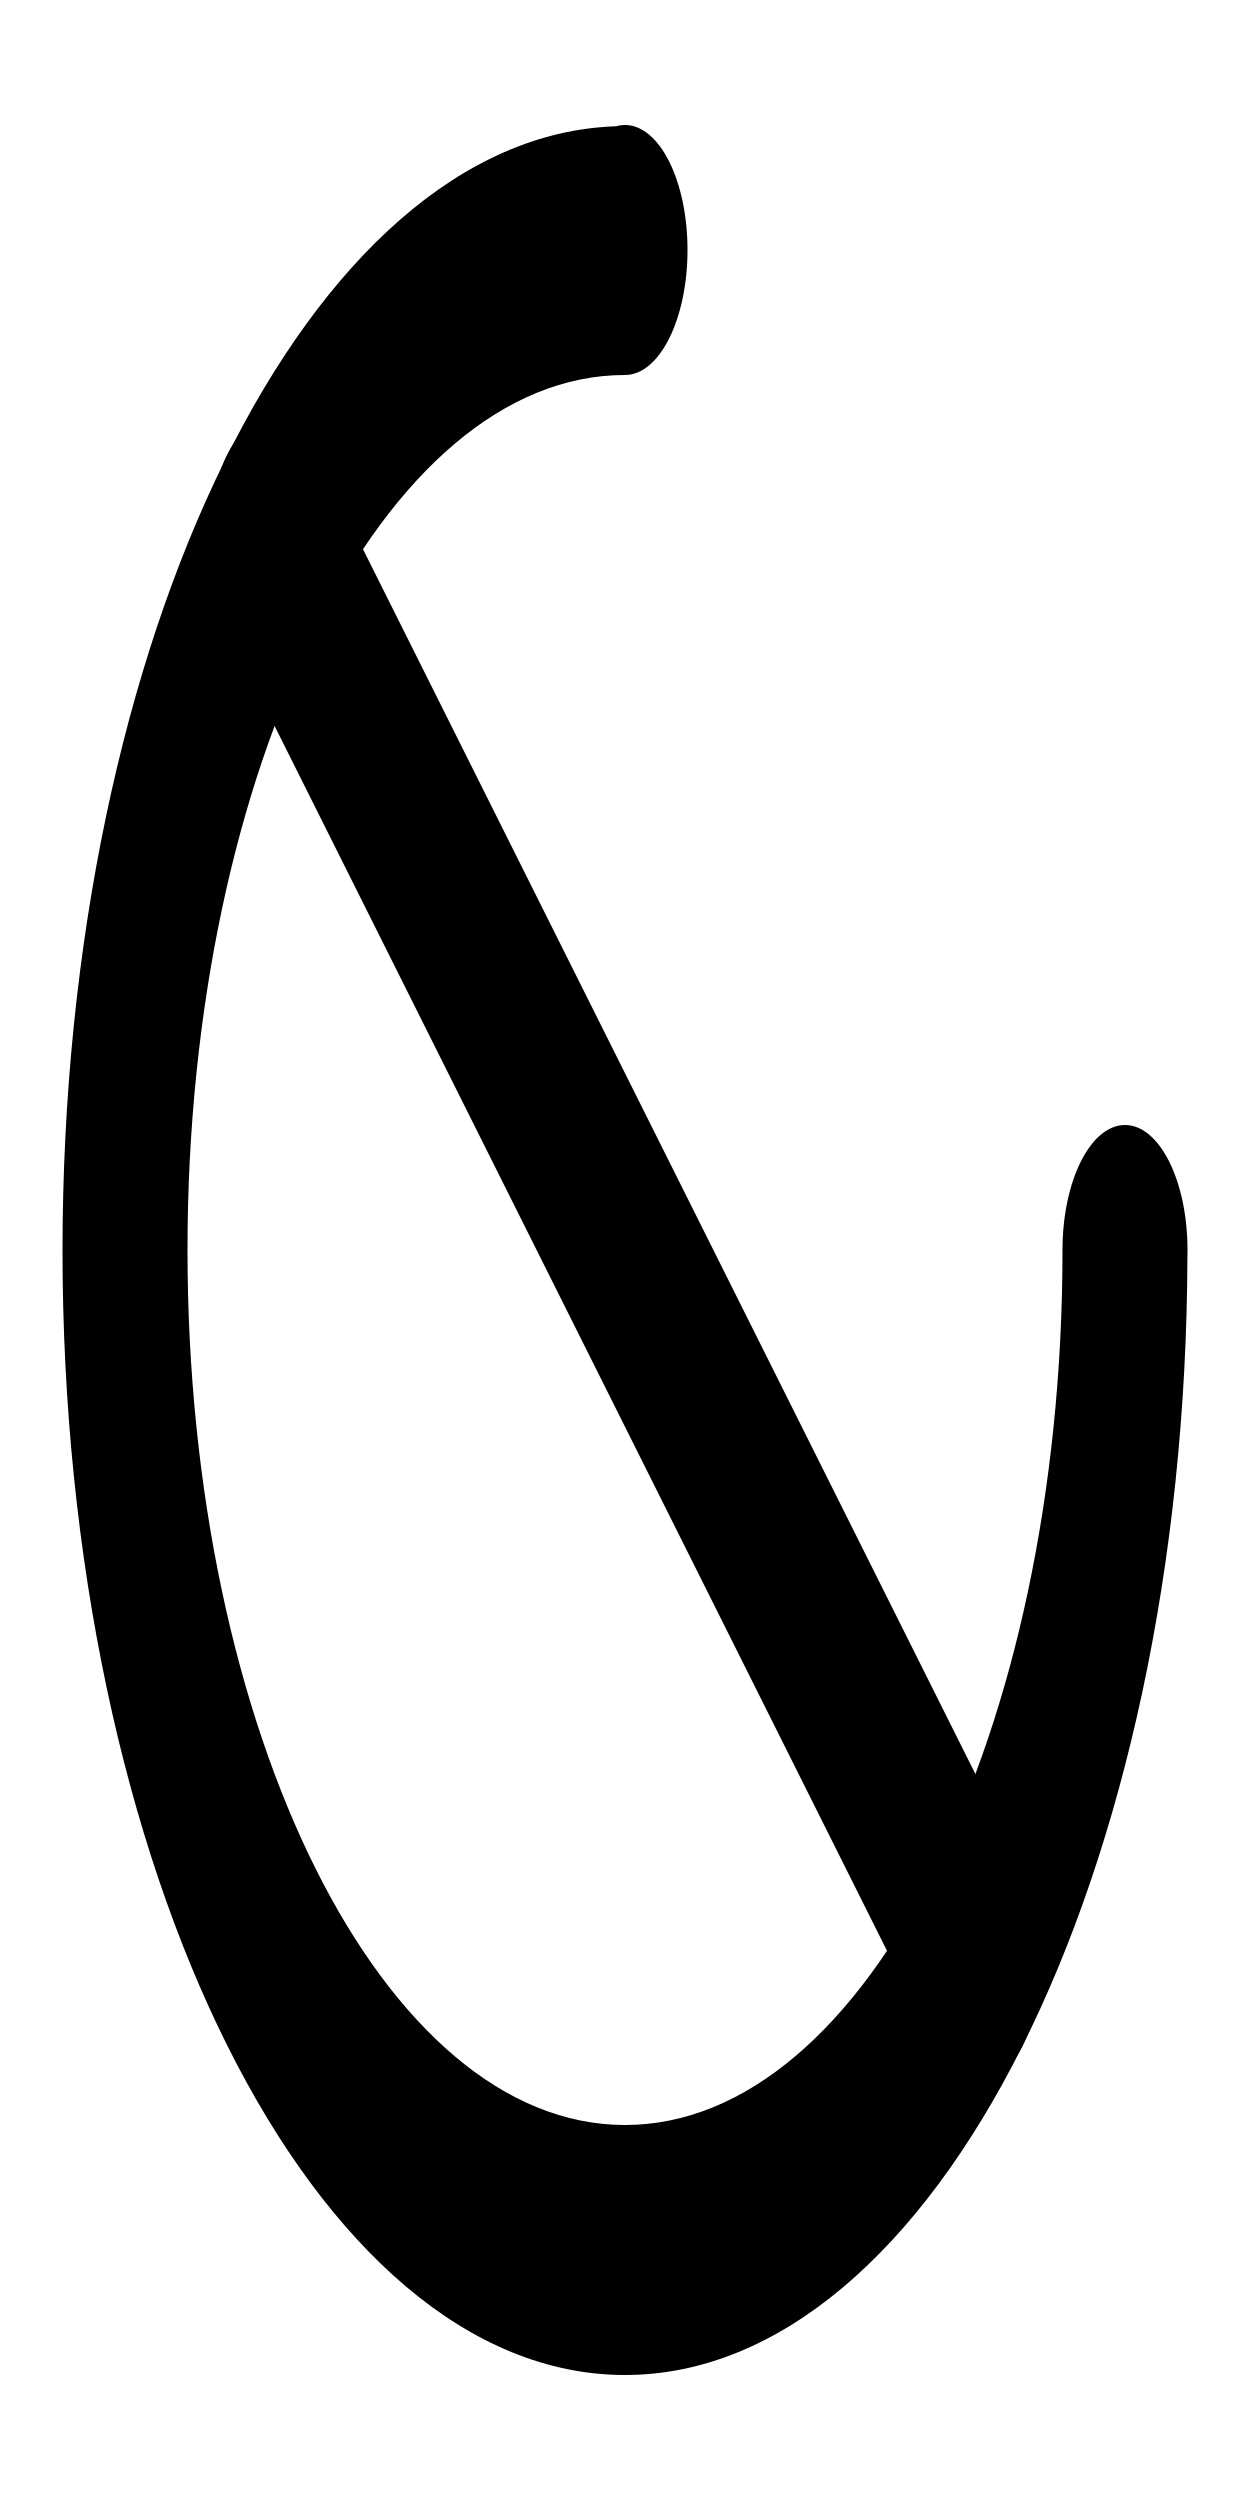
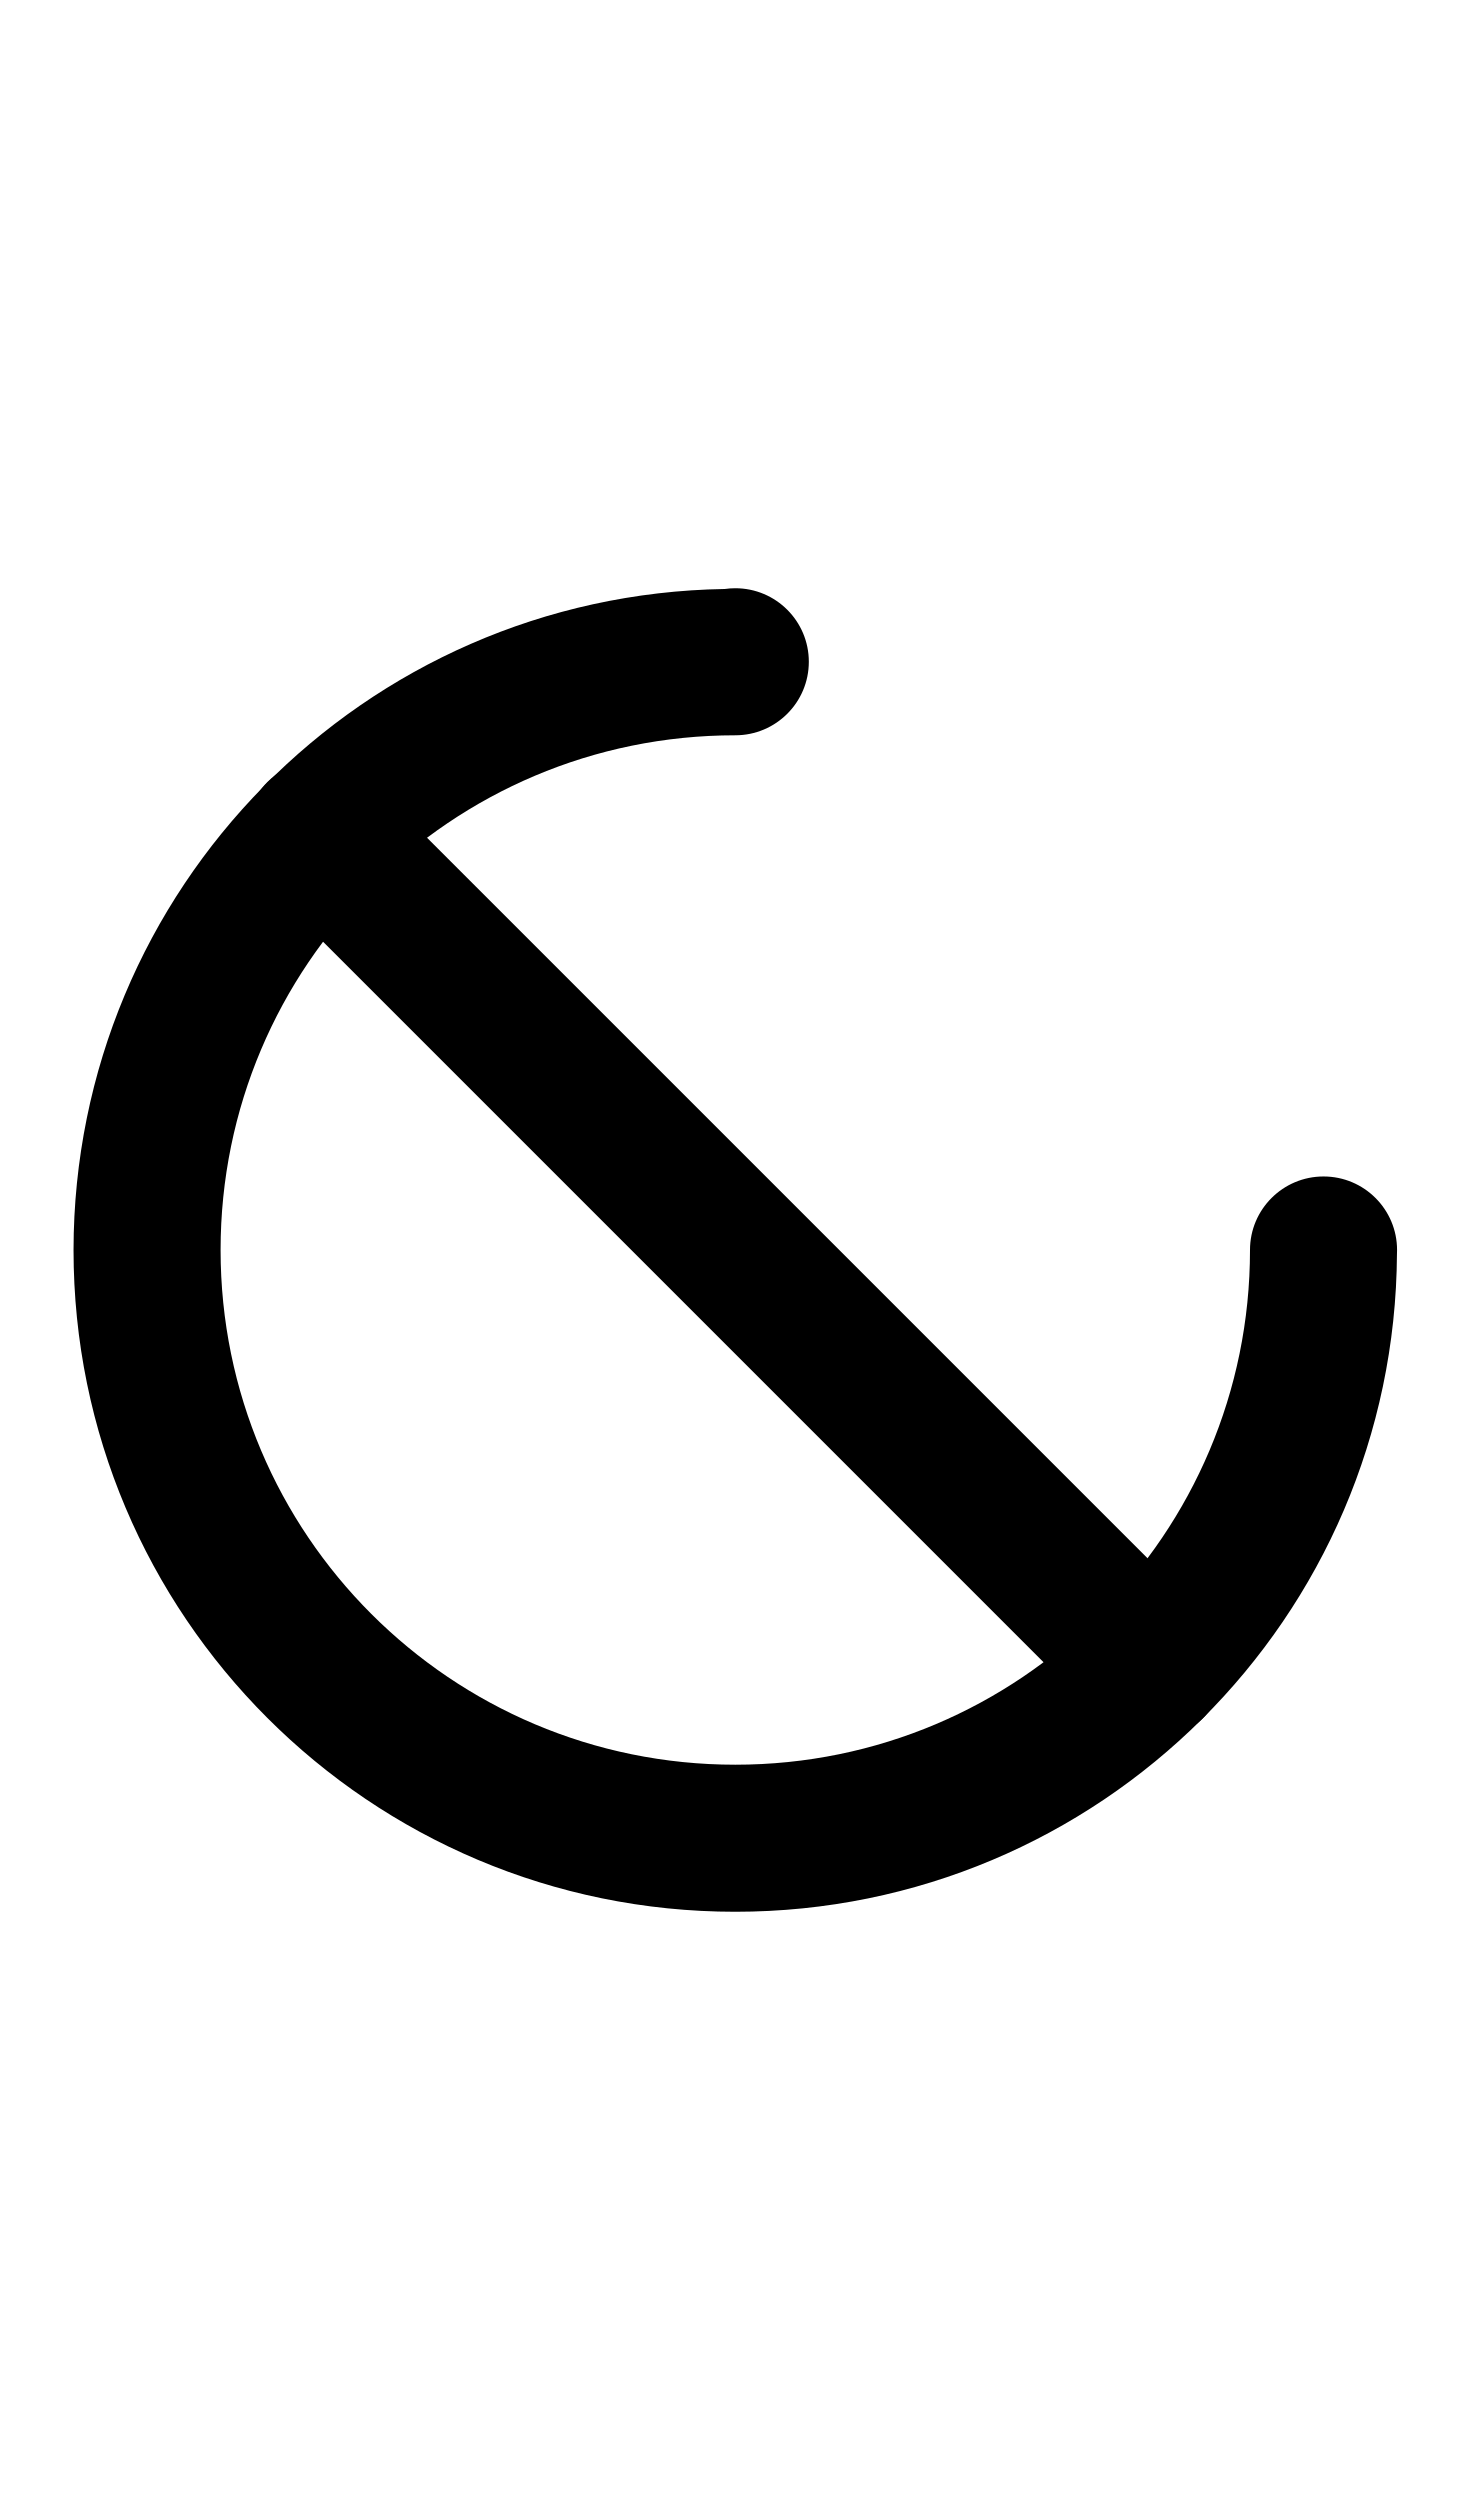
- <svg xmlns="http://www.w3.org/2000/svg" width="500" height="1000">
-   <path transform="scale(1 2)translate(0,-175)" d="M 250 200 A 25 25 0 0 0 246.438 200.256 A 225 225 0 0 0 25 425 A 225 225 0 0 0 250 650 A 225 225 0 0 0 474.969 426.244 L 474.971 426.227 A 25 25 0 0 0 475 425 A 25 25 0 0 0 450 400 A 25 25 0 0 0 425 425 A 175 175 0 0 1 250 600 A 175 175 0 0 1 75 425 A 175 175 0 0 1 250 250 A 25 25 0 0 0 275 225 A 25 25 0 0 0 250 200 z " />
-   <path transform="scale(1 2)translate(0,-175)" d="M 104.668 258.887 A 25 25 0 0 0 90.9 265.9 A 25 25 0 0 0 90.9 301.256 L 373.744 584.1 A 25 25 0 0 0 409.1 584.1 A 25 25 0 0 0 409.1 548.744 L 126.256 265.9 A 25 25 0 0 0 104.668 258.887 z " />
+ <svg xmlns="http://www.w3.org/2000/svg" width="500" height="850">
+   <path d="M 250 200 A 25 25 0 0 0 246.438 200.256 A 225 225 0 0 0 25 425 A 225 225 0 0 0 250 650 A 225 225 0 0 0 474.969 426.244 L 474.971 426.227 A 25 25 0 0 0 475 425 A 25 25 0 0 0 450 400 A 25 25 0 0 0 425 425 A 175 175 0 0 1 250 600 A 175 175 0 0 1 75 425 A 175 175 0 0 1 250 250 A 25 25 0 0 0 275 225 A 25 25 0 0 0 250 200 z " />
+   <path d="M 104.668 258.887 A 25 25 0 0 0 90.9 265.9 A 25 25 0 0 0 90.9 301.256 L 373.744 584.1 A 25 25 0 0 0 409.1 584.1 A 25 25 0 0 0 409.1 548.744 L 126.256 265.9 A 25 25 0 0 0 104.668 258.887 z " />
</svg>
